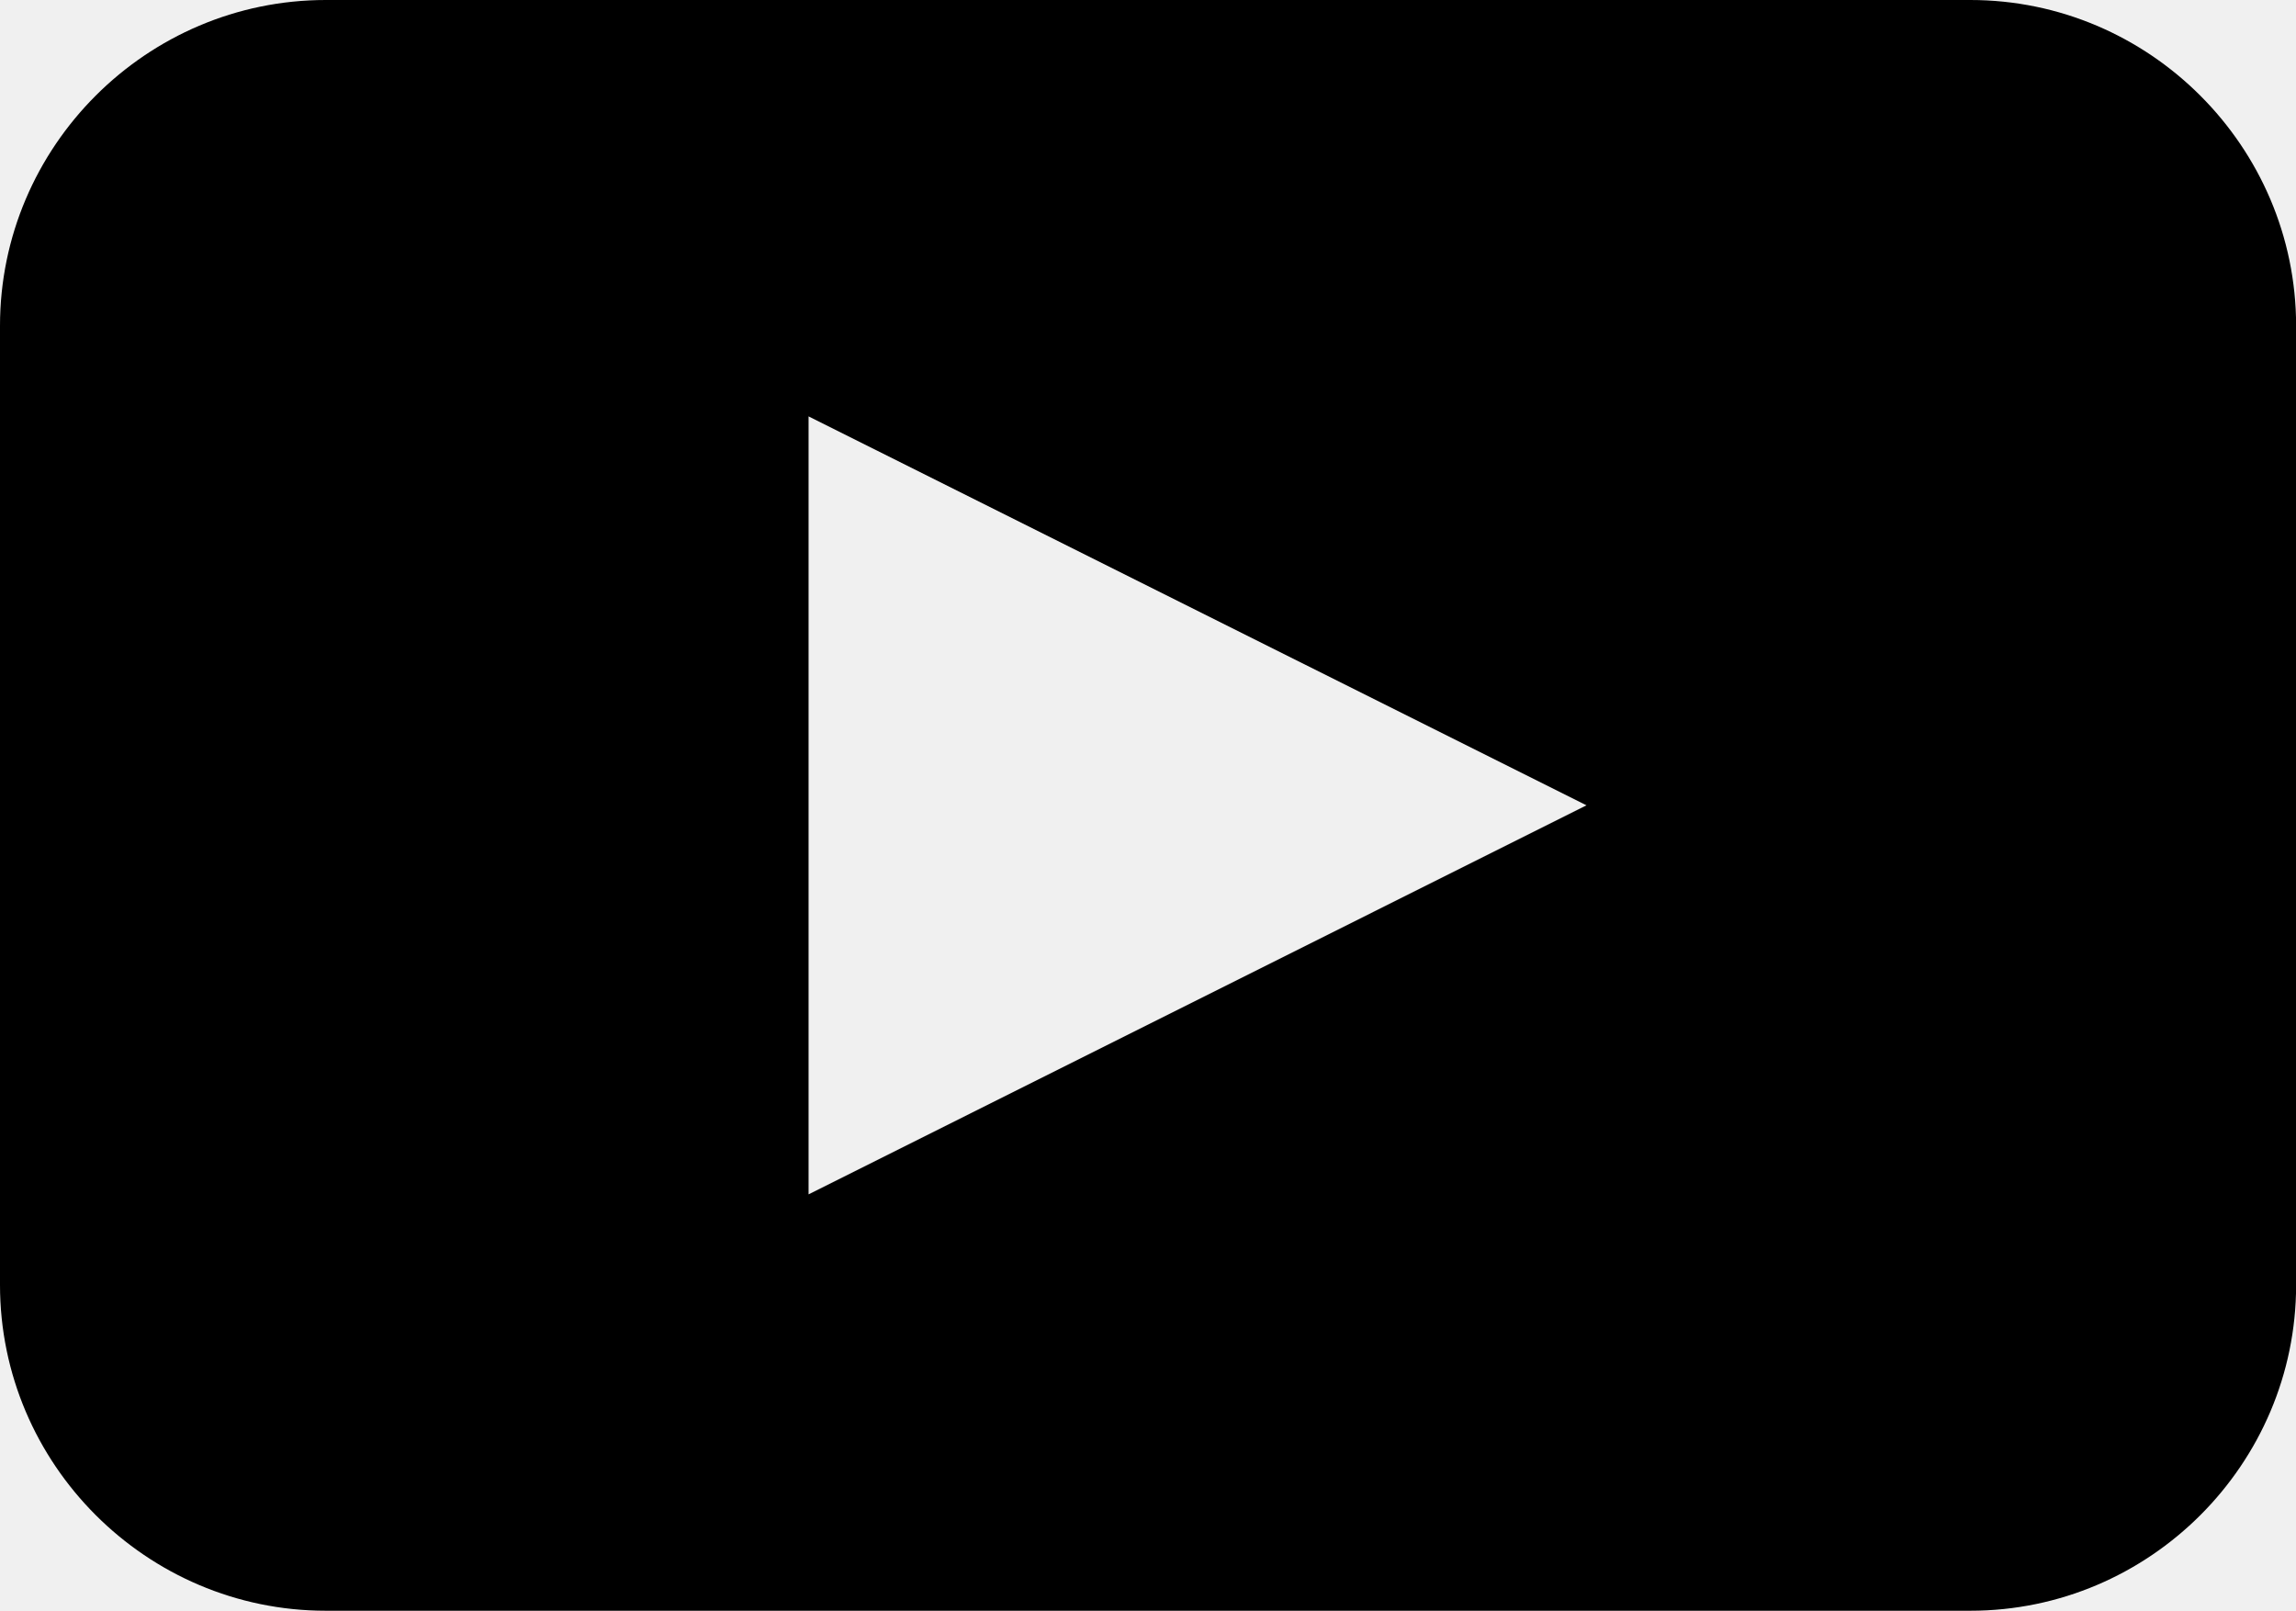
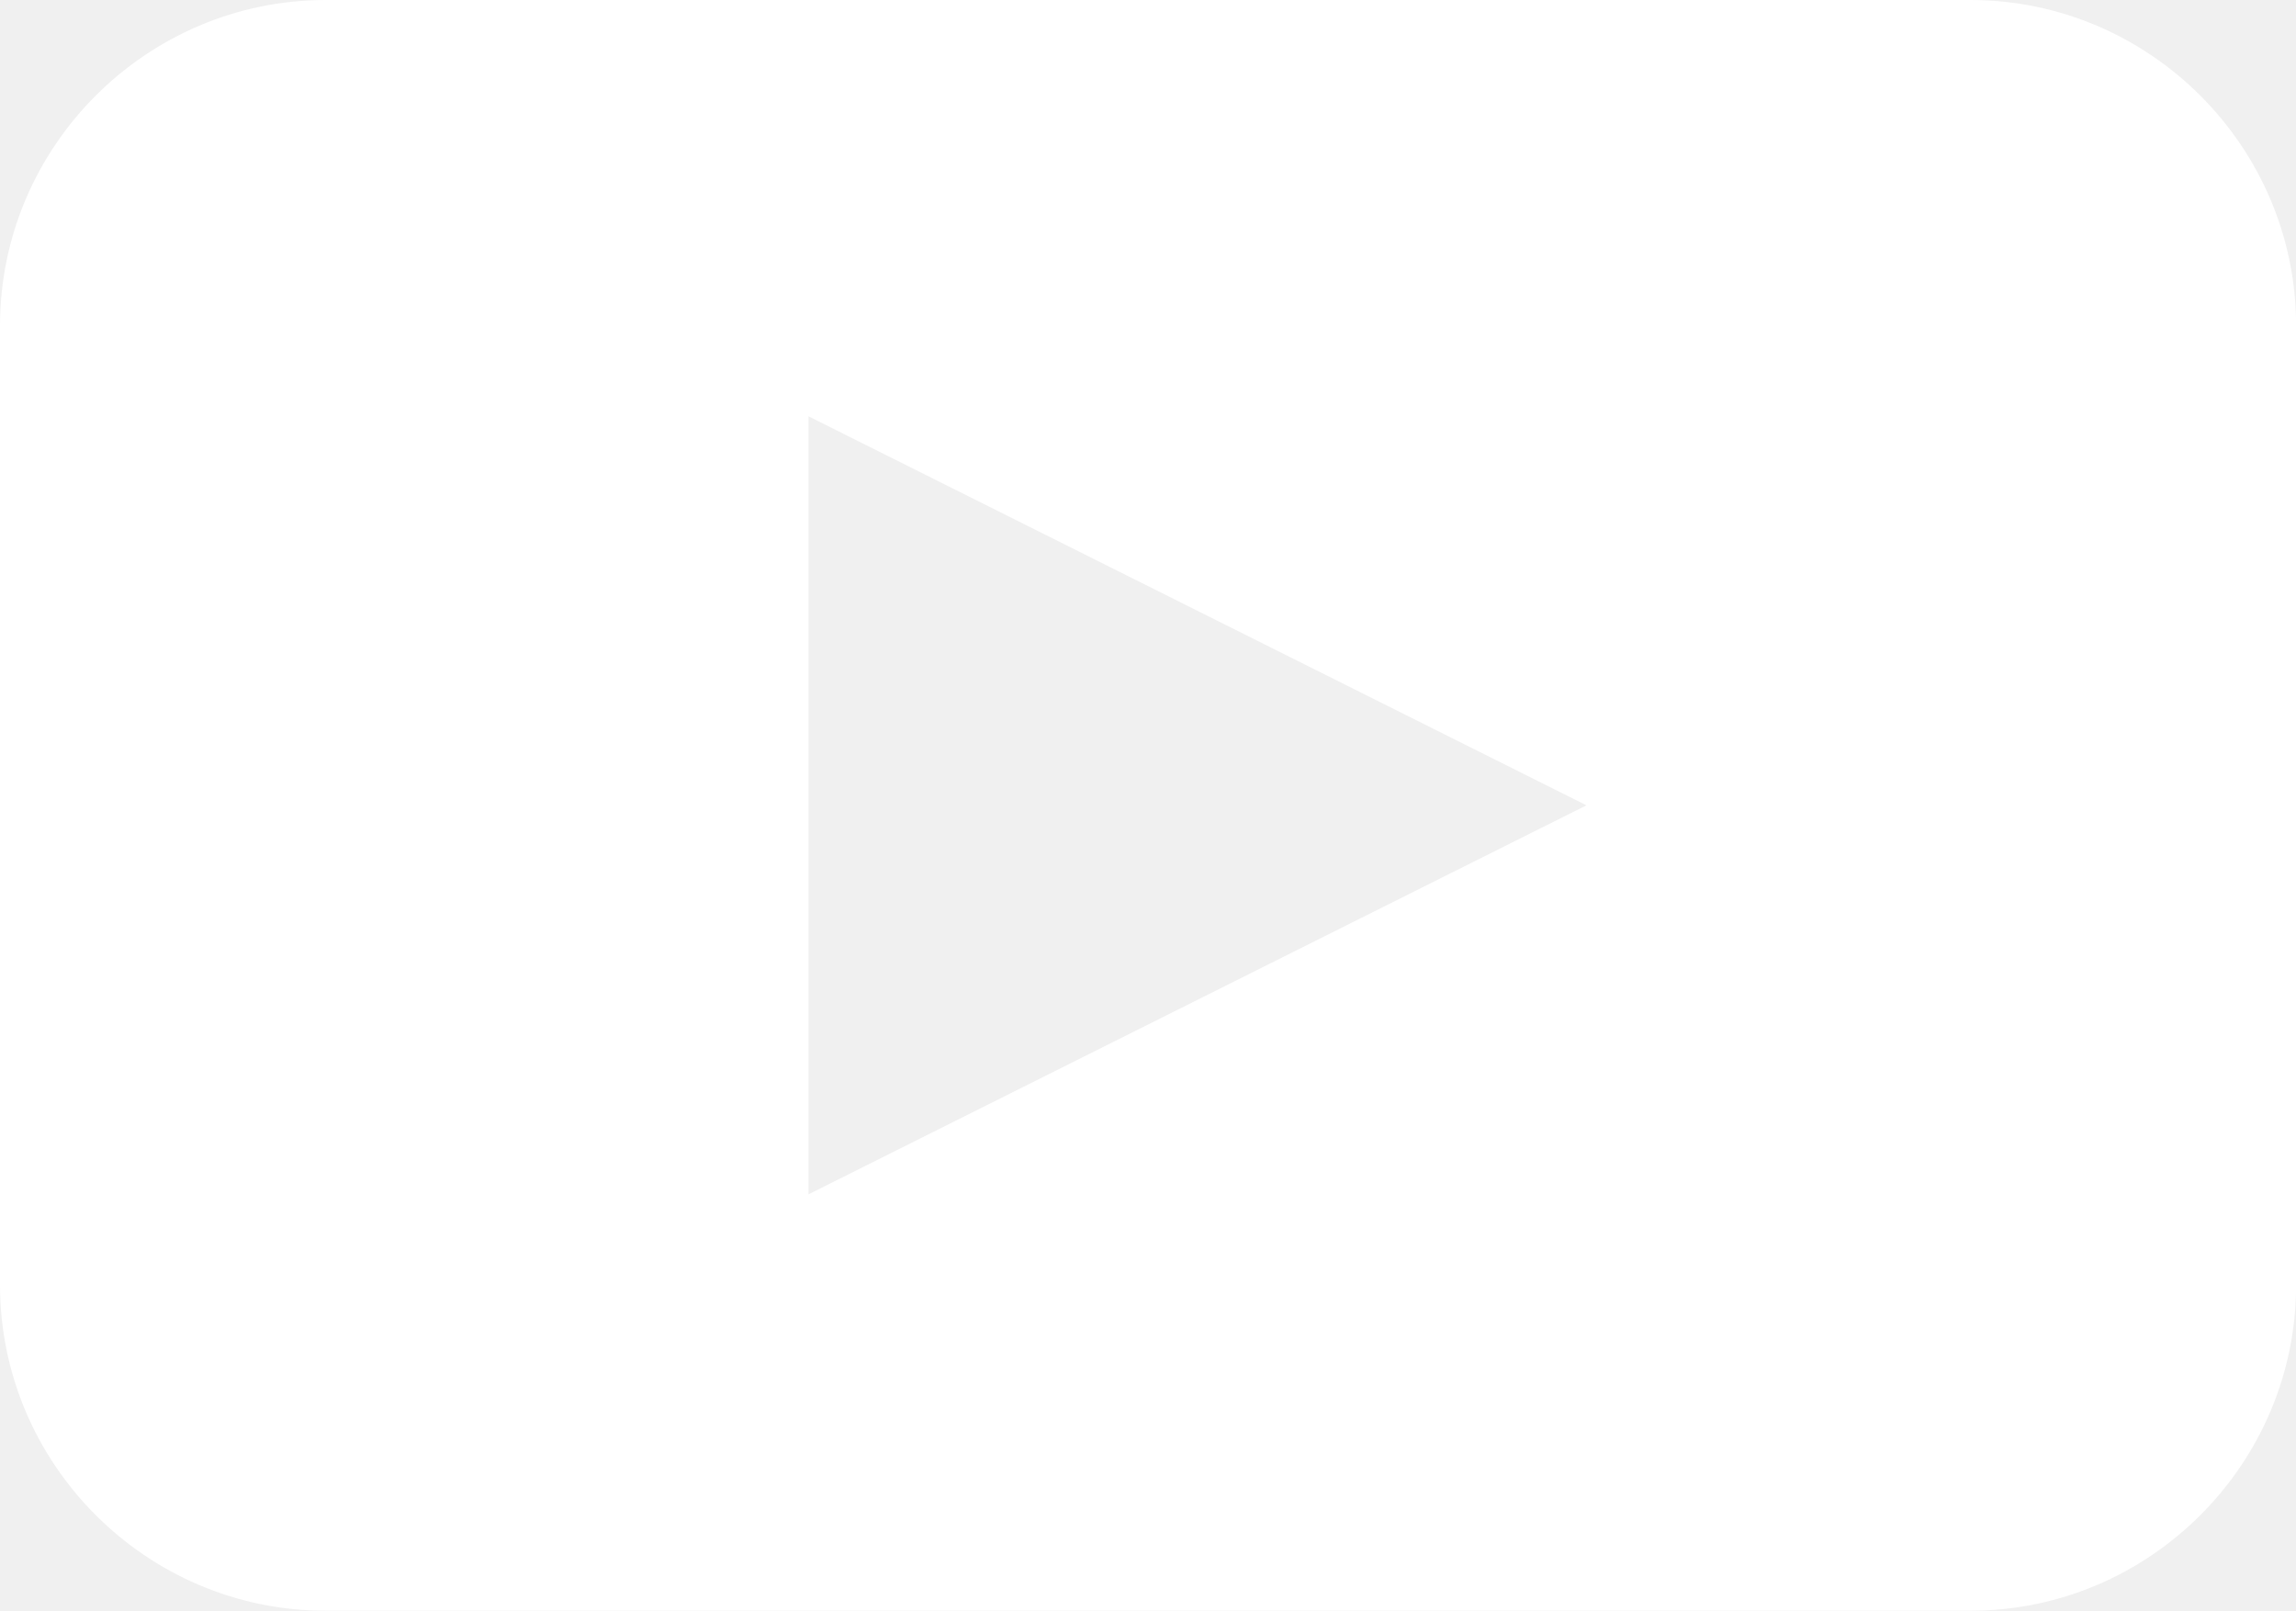
- <svg xmlns="http://www.w3.org/2000/svg" version="1.0" id="Layer_1" x="0px" y="0px" width="19.979px" height="14.015px" viewBox="0 0 19.979 14.015" enable-background="new 0 0 19.979 14.015" xml:space="preserve">
-   <path d="M17.145,0H2.835C1.275,0,0,1.275,0,2.835v8.345c0,1.56,1.275,2.835,2.835,2.835h14.31c1.56,0,2.835-1.275,2.835-2.835V2.835  C19.979,1.275,18.704,0,17.145,0z M7.036,10.392V3.623l6.769,3.384L7.036,10.392z" />
+ <svg xmlns="http://www.w3.org/2000/svg" version="1" width="19.979" height="14.015" viewBox="0 0 19.979 14.015" fill="#ffffff">
+   <path d="M17.145 0H2.835C1.275 0 0 1.275 0 2.835v8.345c0 1.56 1.275 2.835 2.835 2.835h14.31c1.56 0 2.835-1.275 2.835-2.835V2.835C19.98 1.275 18.704 0 17.145 0zM7.035 10.392v-6.77l6.77 3.385-6.77 3.385z" />
</svg>
